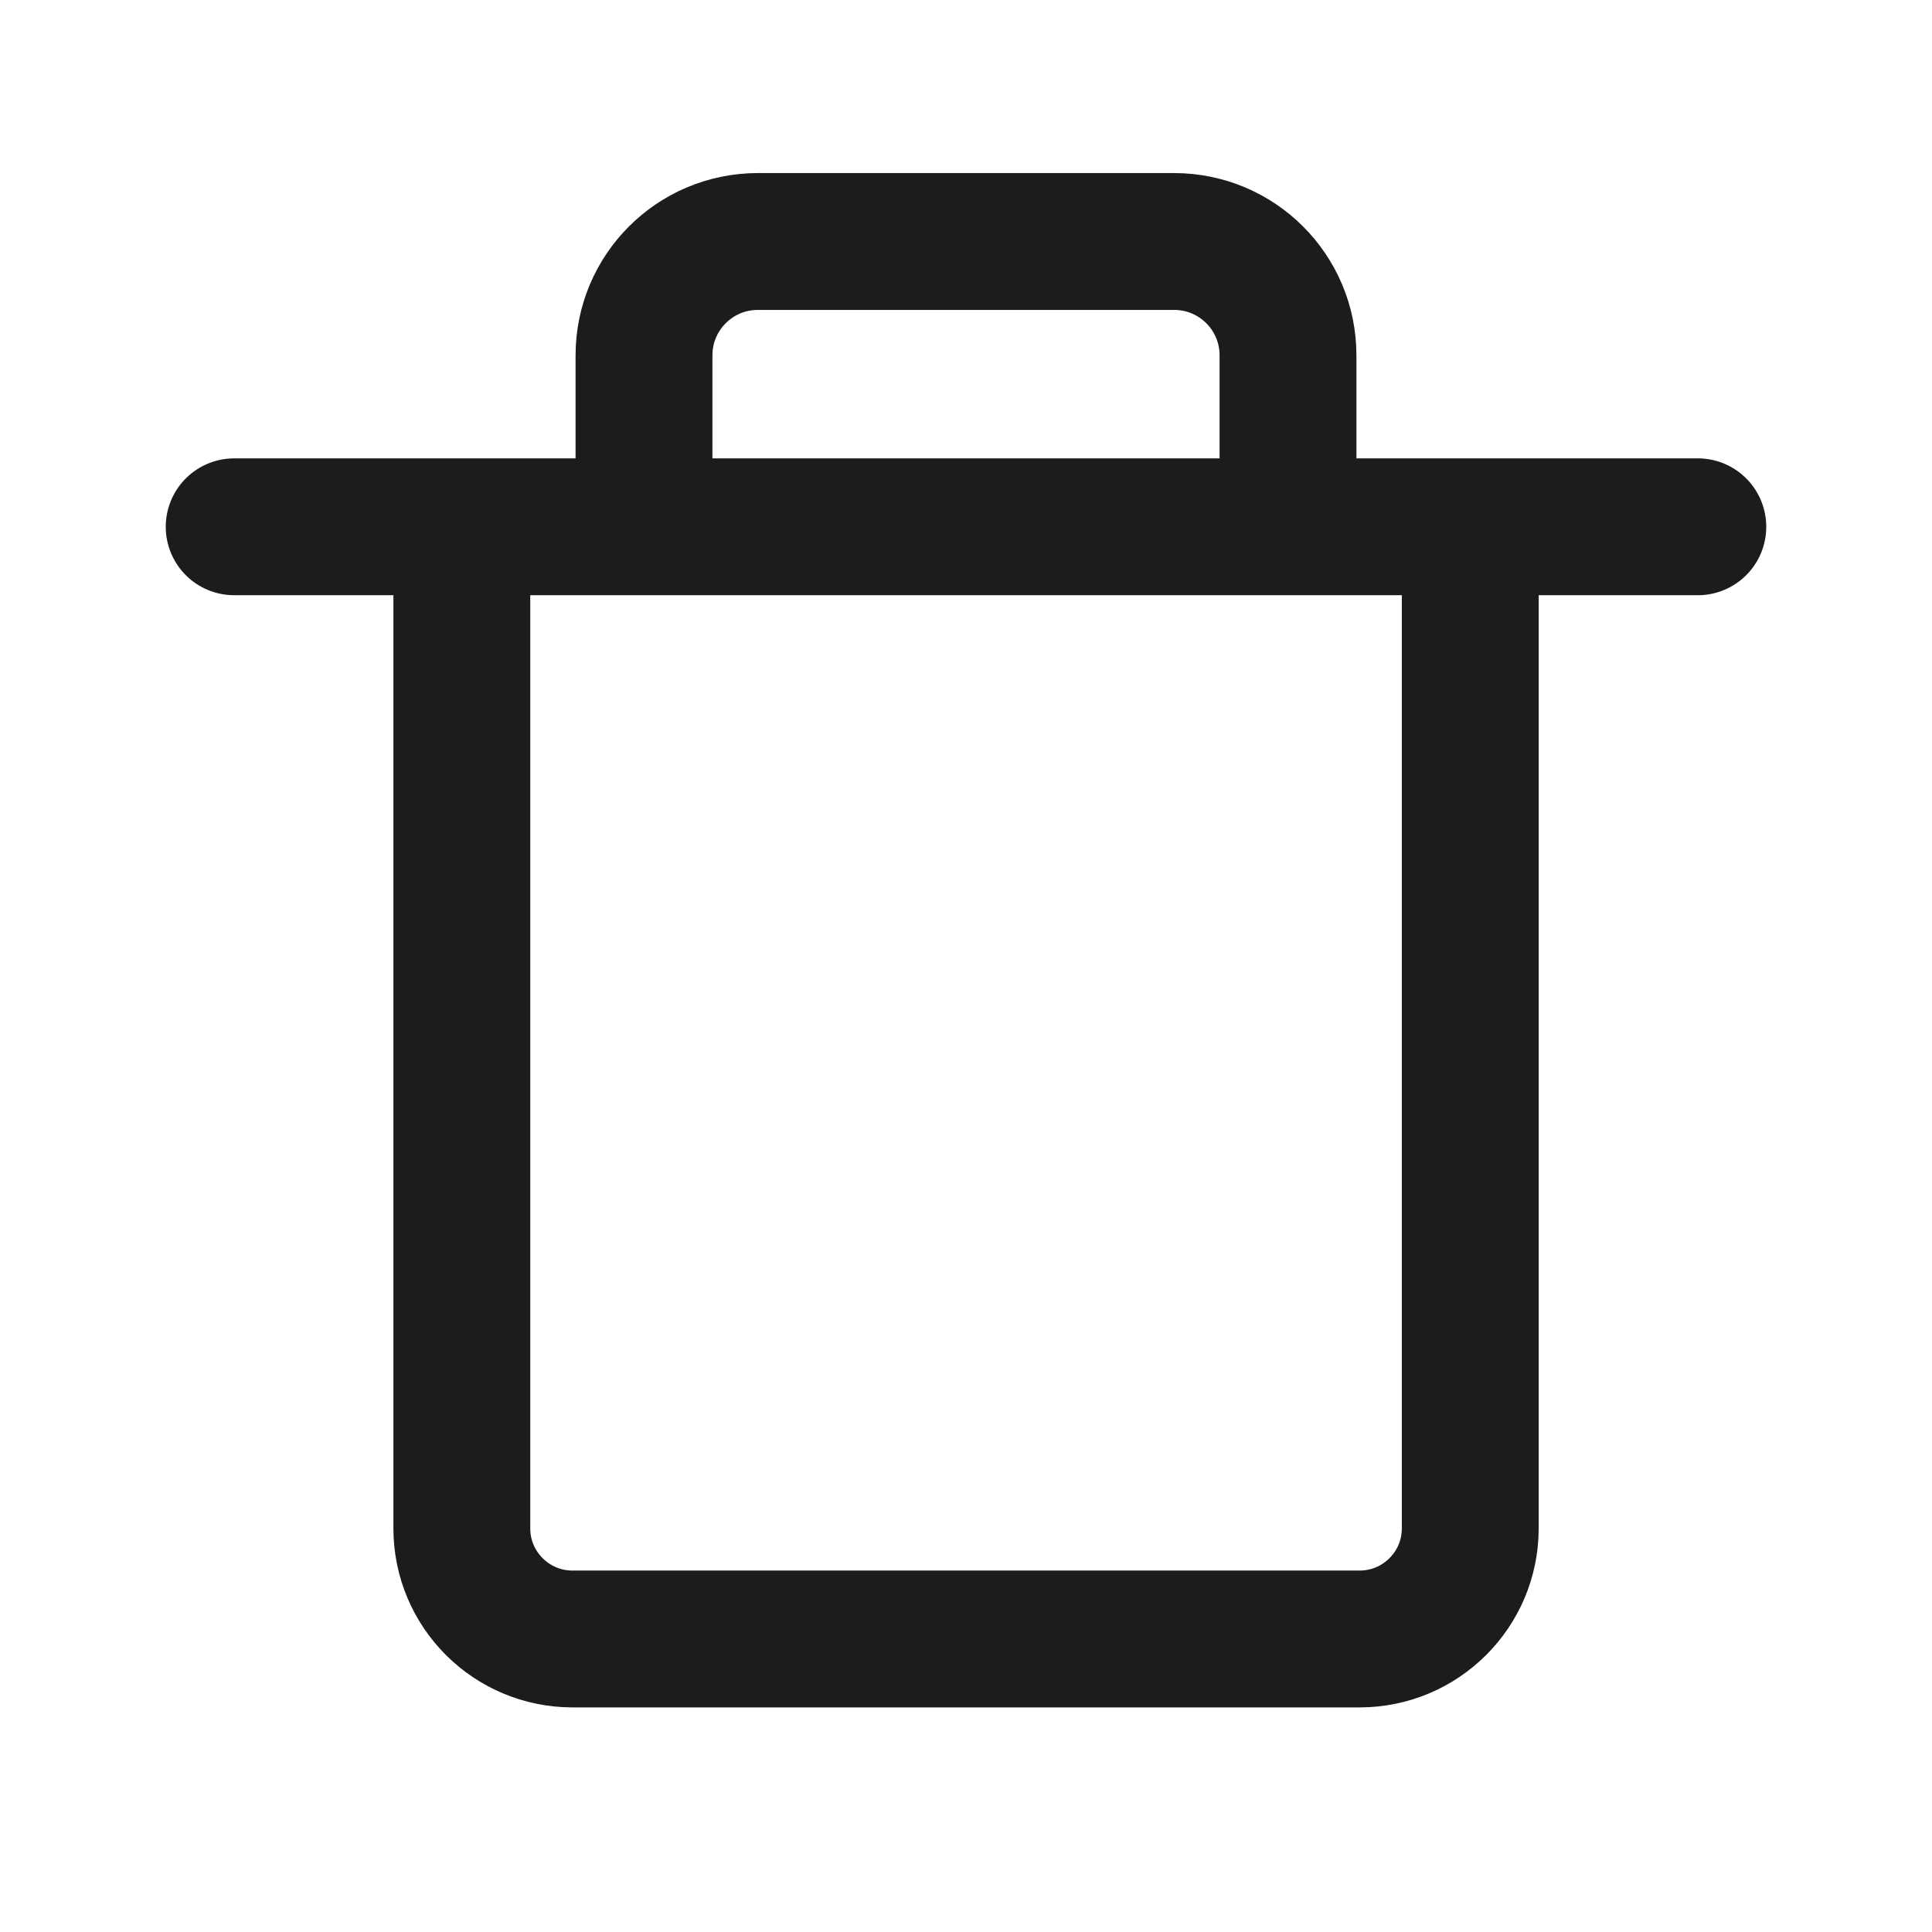
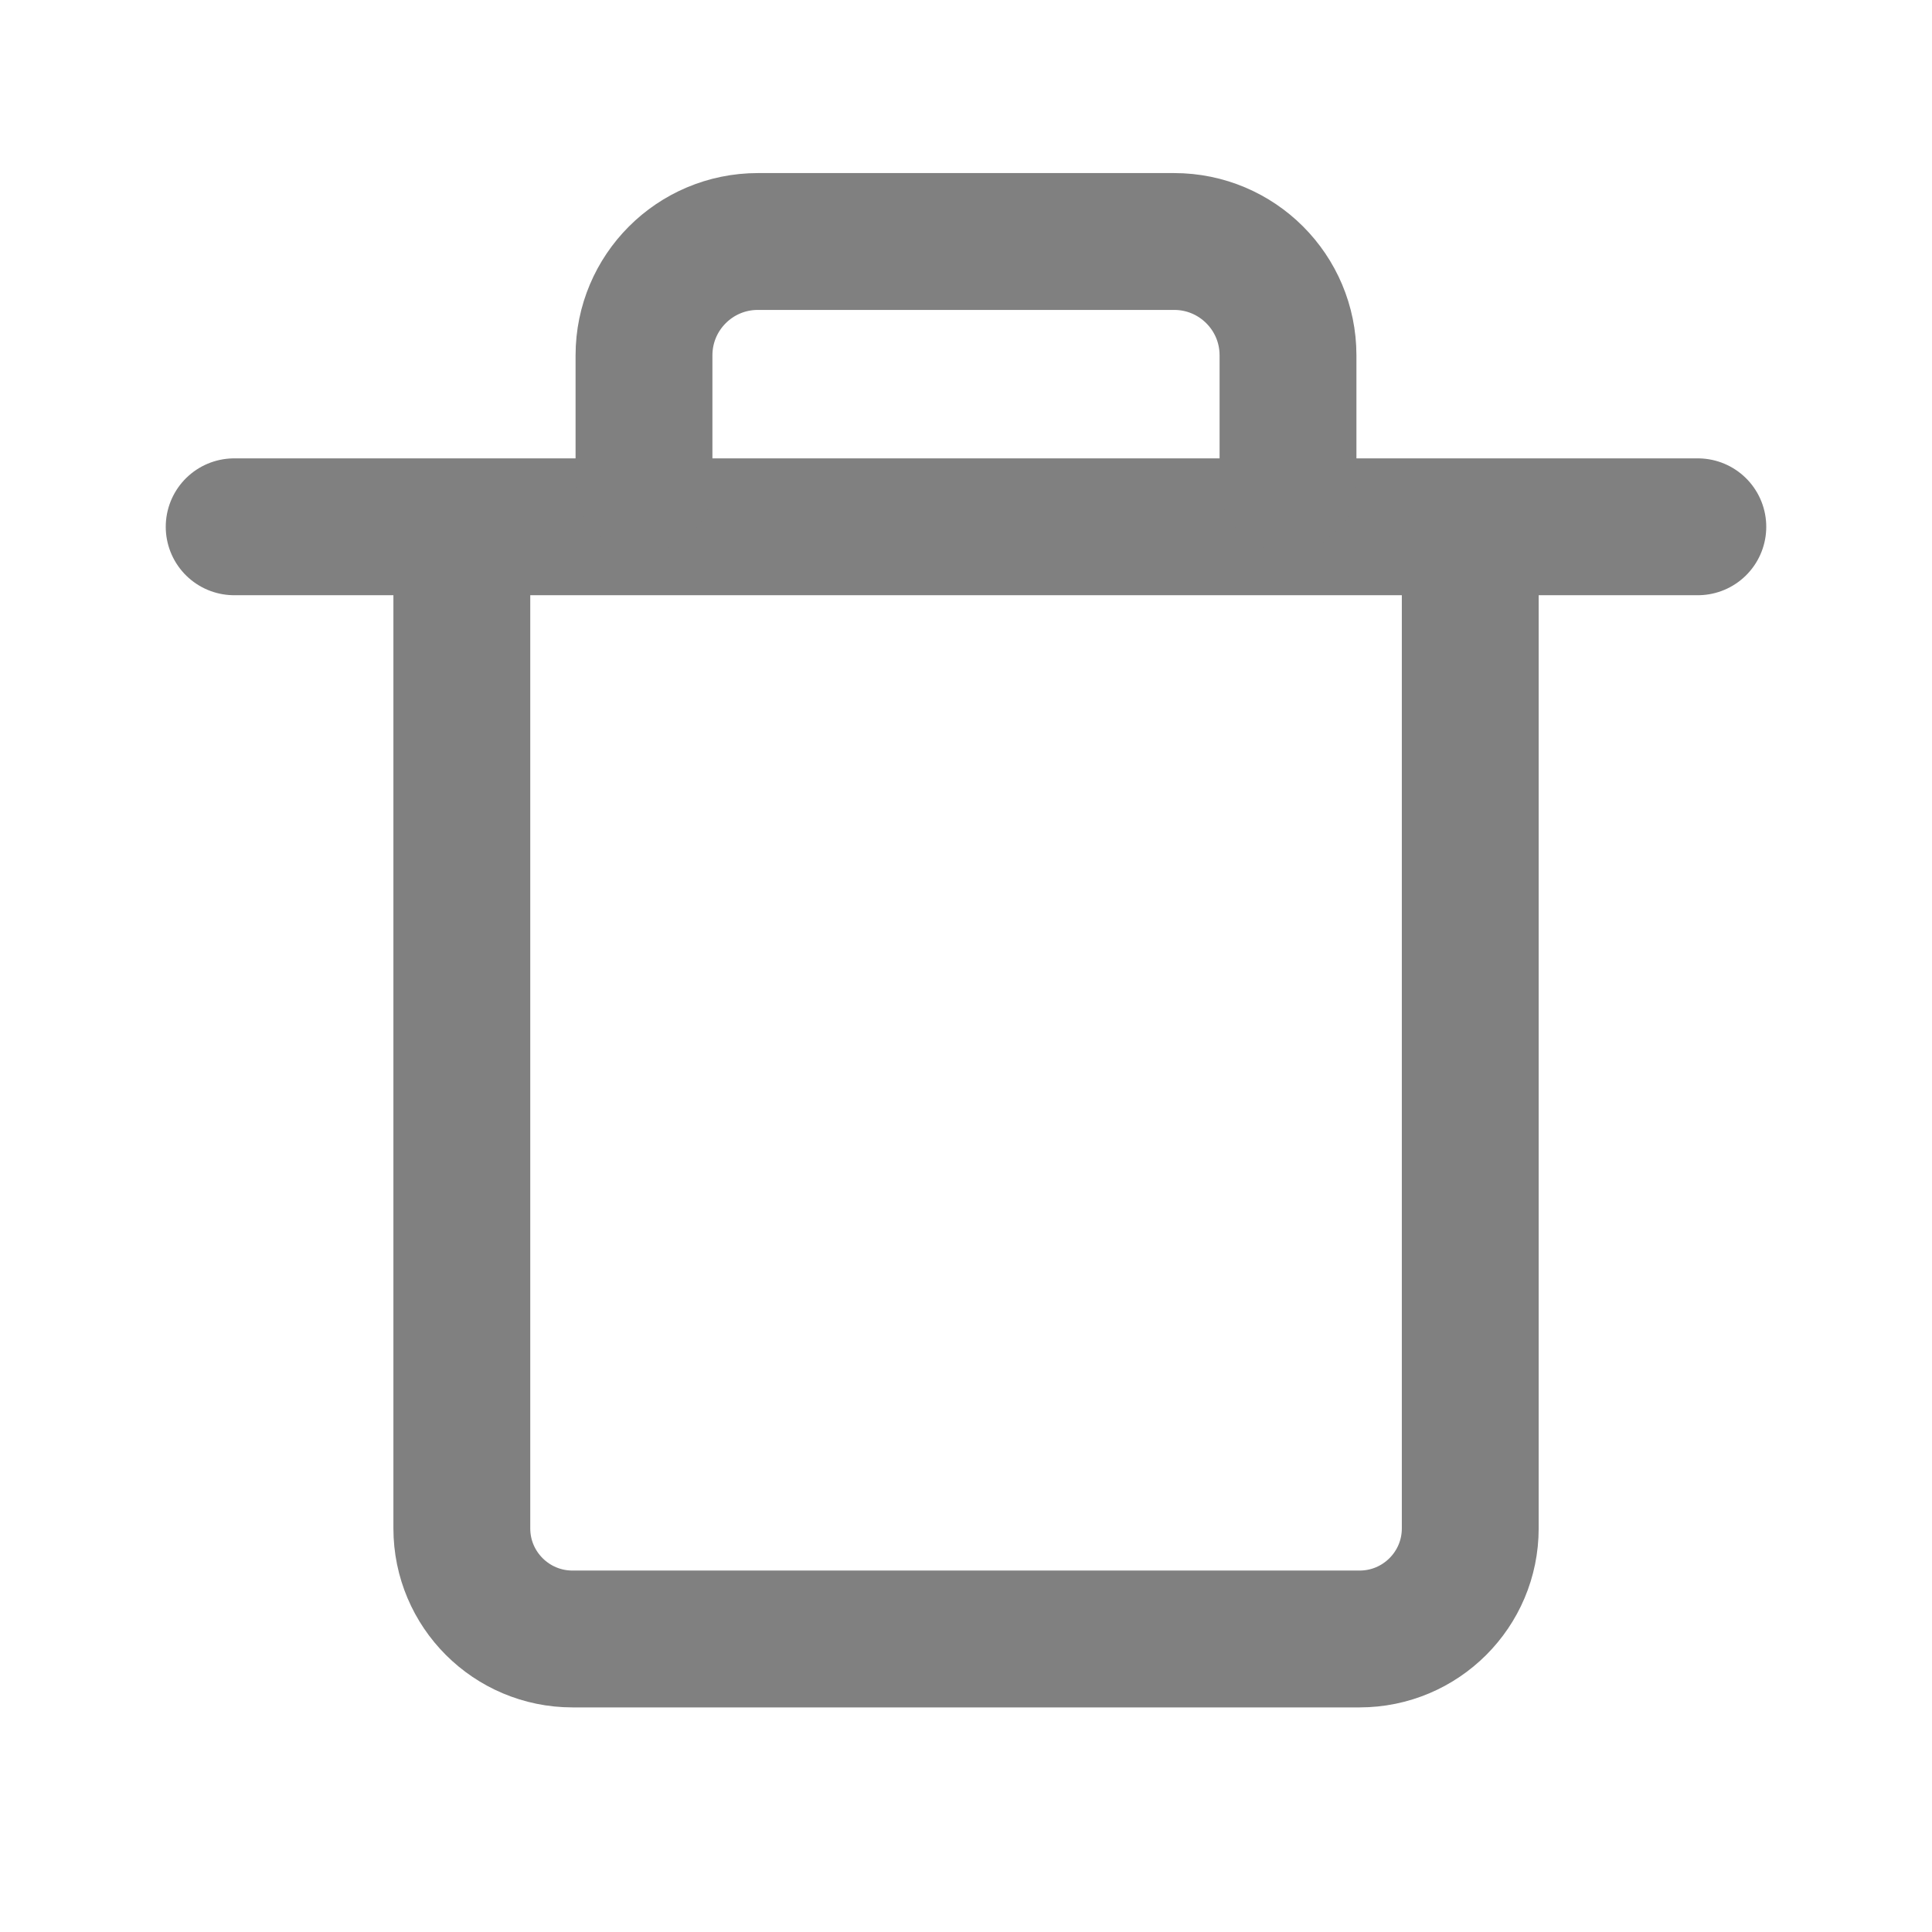
<svg xmlns="http://www.w3.org/2000/svg" width="800px" height="800px" viewBox="0 0 24 24" fill="none">
-   <path d="M5.737 6.544V18.986C5.737 19.745 6.353 20.36 7.112 20.36H16.889C17.648 20.36 18.264 19.745 18.264 18.986V6.544M2.909 6.544H21.091" stroke="#1C1C1C" stroke-width="1.7" stroke-linecap="round" />
-   <path d="M8 6V4.414C8 3.633 8.633 3 9.414 3H14.586C15.367 3 16 3.633 16 4.414V6" stroke="#1C1C1C" stroke-width="1.7" stroke-linecap="round" />
+   <g id="SVGRepo_bgCarrier" stroke-width="0" />
+   <g id="SVGRepo_tracerCarrier" stroke-linecap="round" stroke-linejoin="round" />
+   <g id="SVGRepo_iconCarrier">
+     <path d="M5.737 6.544V18.986C5.737 19.745 6.353 20.36 7.112 20.36H16.889C17.648 20.36 18.264 19.745 18.264 18.986V6.544M2.909 6.544H21.091" stroke="#808080" stroke-width="1.7" stroke-linecap="round" />
+     <path d="M8 6V4.414C8 3.633 8.633 3 9.414 3H14.586C15.367 3 16 3.633 16 4.414V6" stroke="#808080" stroke-width="1.7" stroke-linecap="round" />
+   </g>
</svg>
